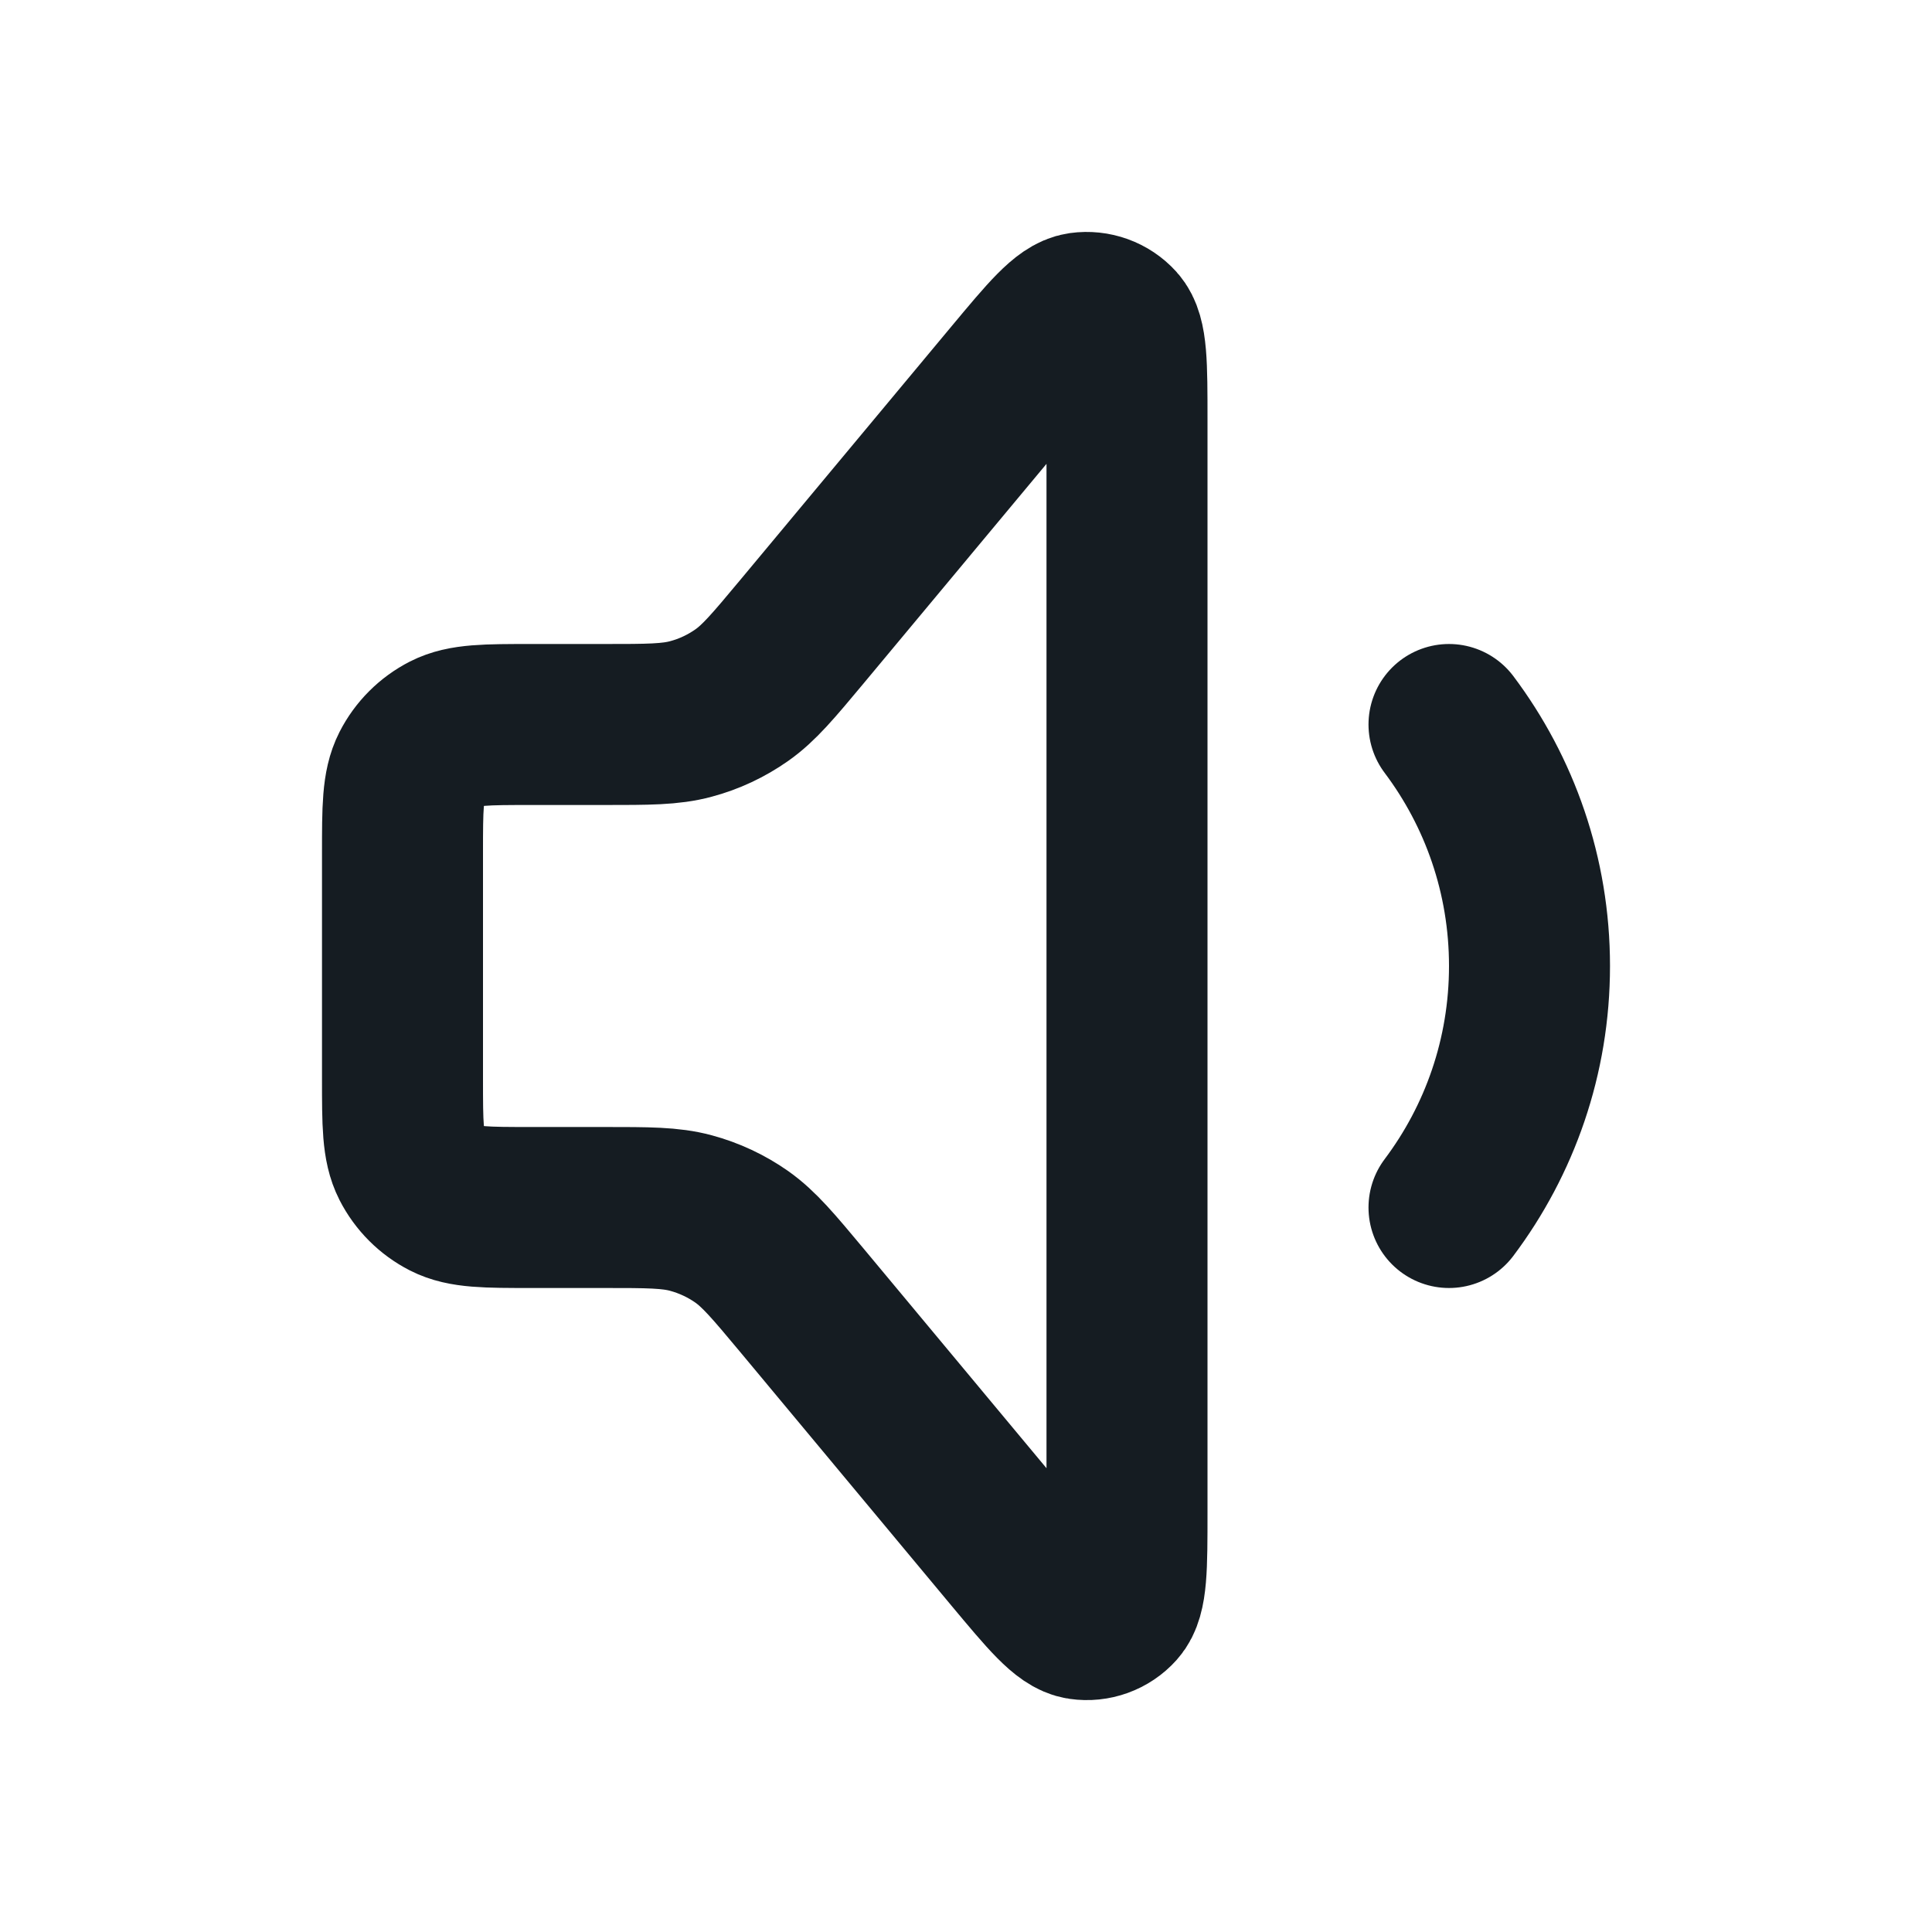
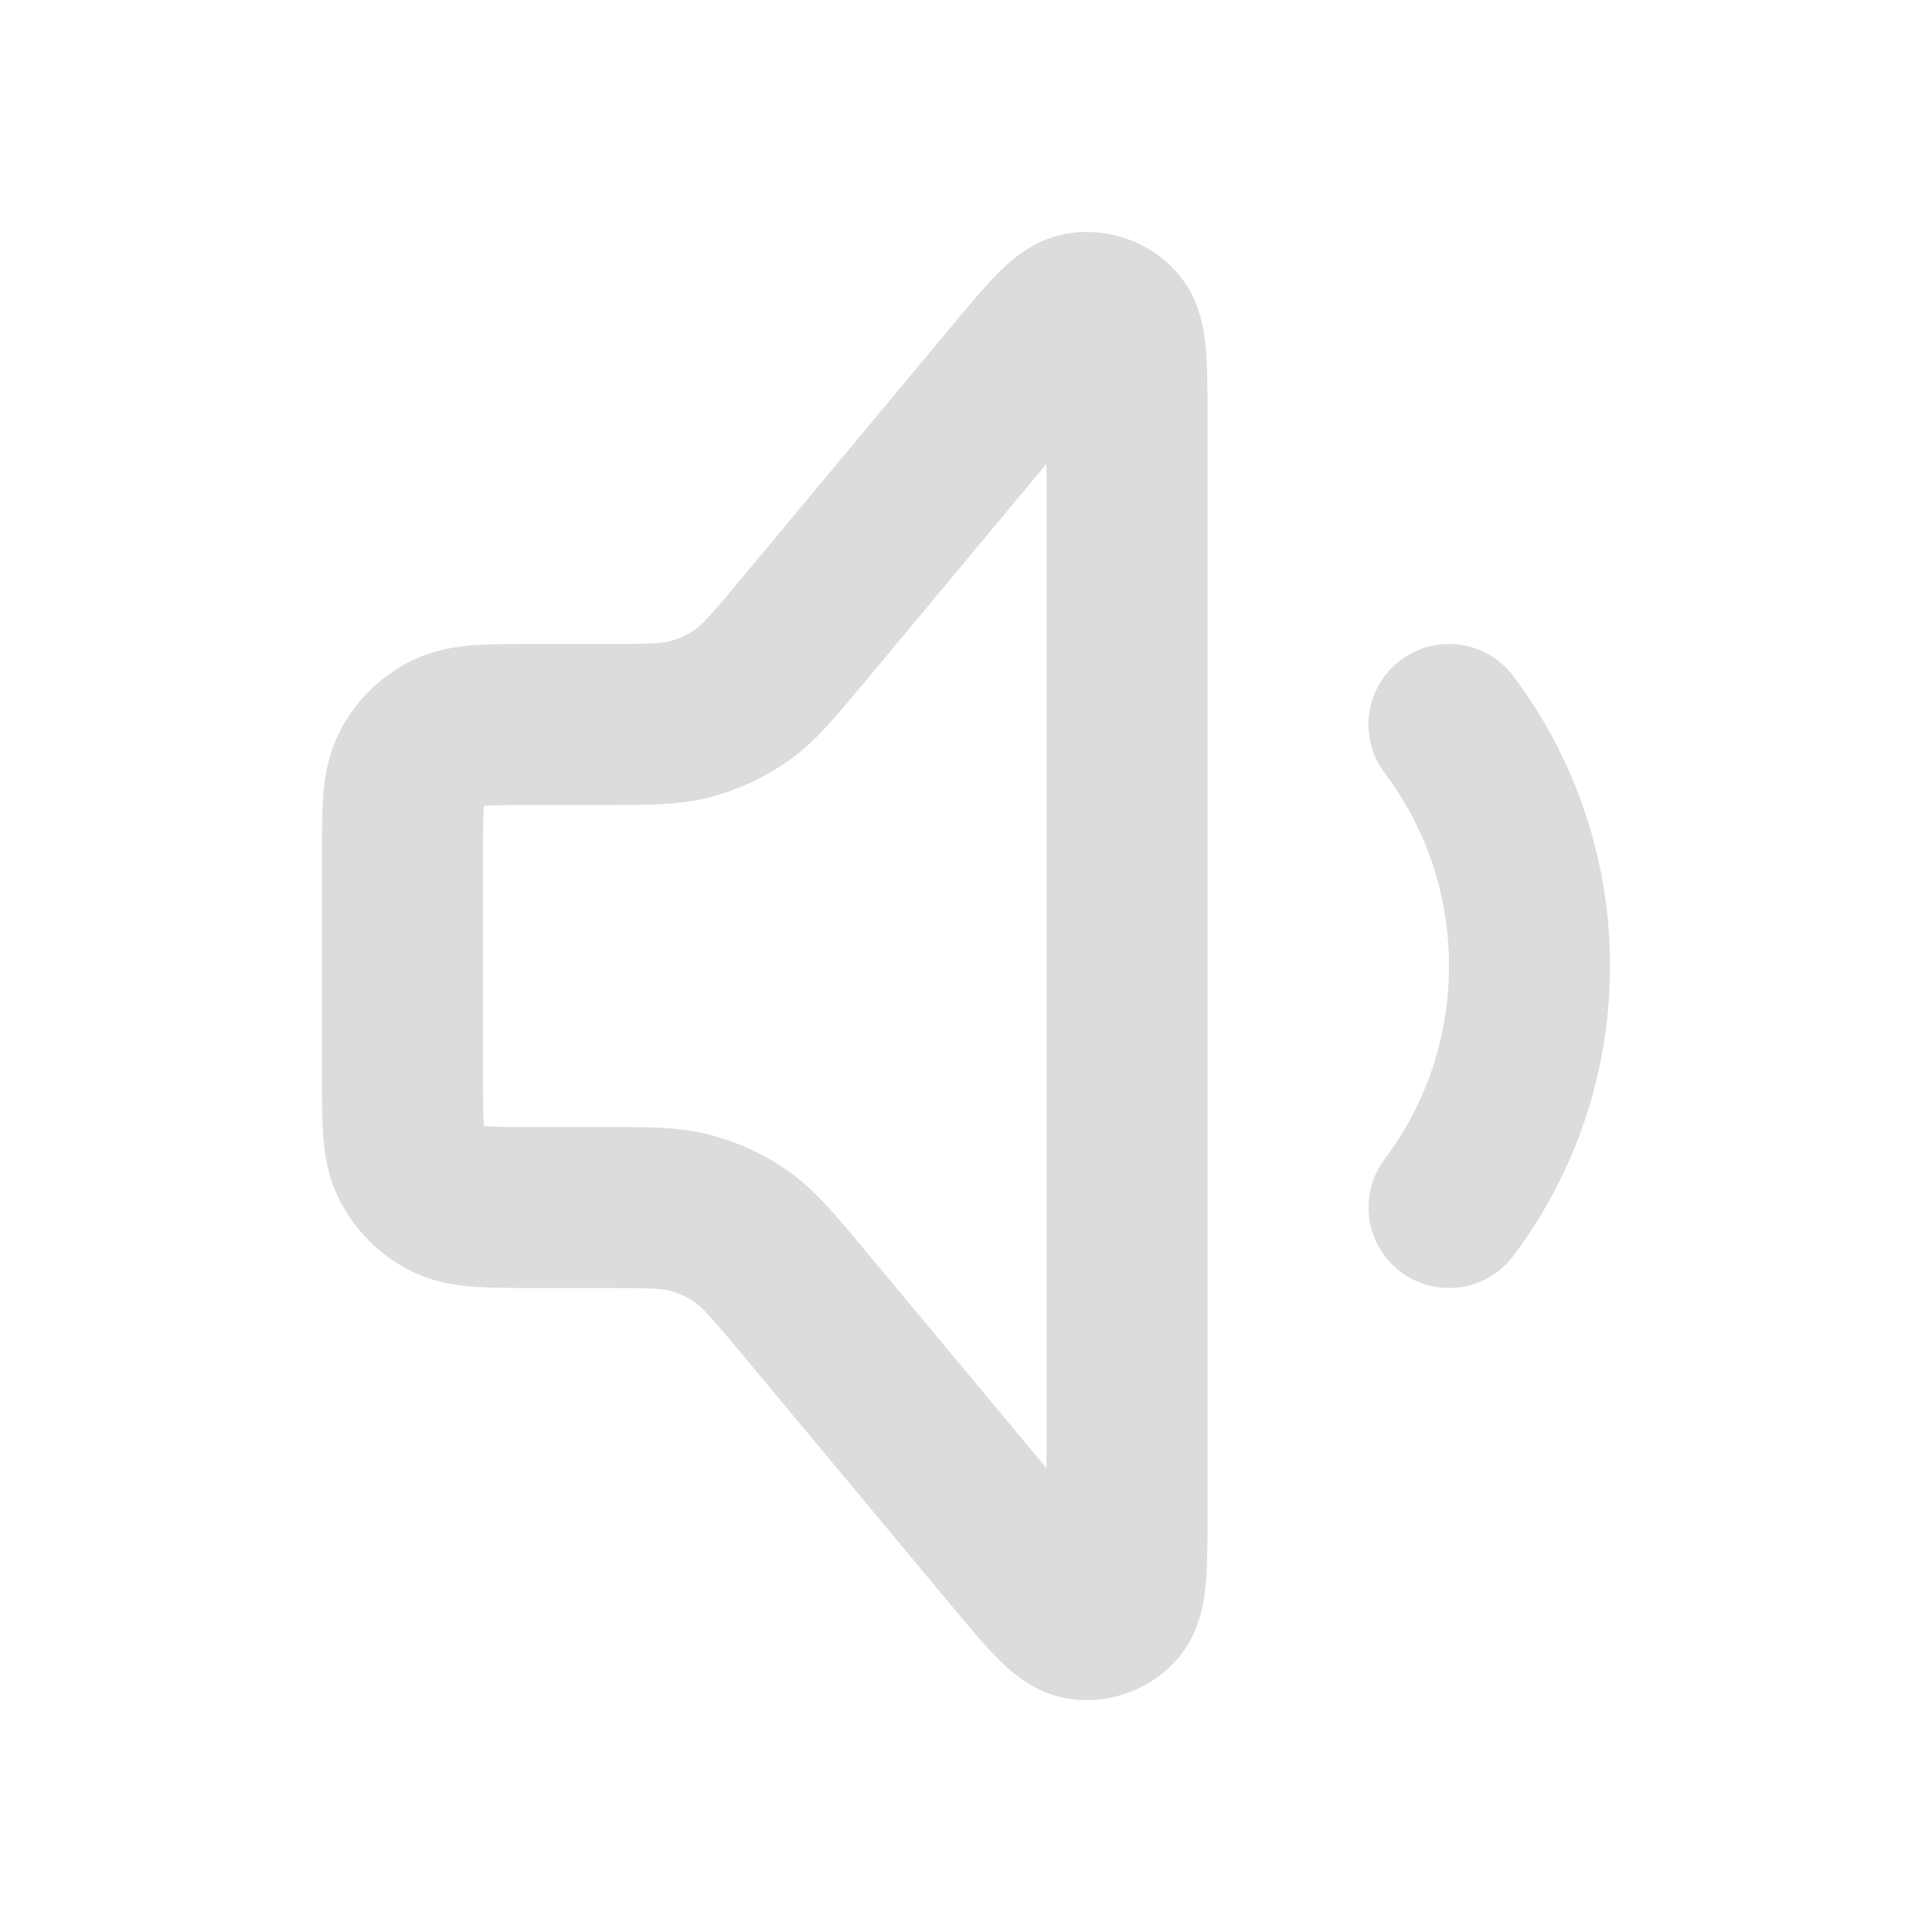
<svg xmlns="http://www.w3.org/2000/svg" width="24px" height="24px" viewBox="0 0 24 24" fill="none">
-   <path d="M18 9C18.628 9.836 19 10.874 19 12C19 13.126 18.628 14.164 18 15M6.6 9H7.501C8.052 9 8.328 9 8.583 8.931C8.809 8.871 9.023 8.77 9.214 8.636C9.43 8.484 9.607 8.272 9.96 7.849L12.585 4.698C13.021 4.175 13.239 3.913 13.429 3.886C13.594 3.863 13.76 3.923 13.871 4.046C14 4.189 14 4.529 14 5.21V18.79C14 19.471 14 19.811 13.871 19.954C13.76 20.078 13.594 20.138 13.429 20.114C13.239 20.087 13.021 19.825 12.585 19.303L9.96 16.151C9.607 15.728 9.43 15.517 9.214 15.364C9.023 15.23 8.809 15.13 8.583 15.069C8.328 15 8.052 15 7.501 15H6.6C6.04 15 5.76 15 5.546 14.891C5.358 14.795 5.205 14.642 5.109 14.454C5 14.24 5 13.96 5 13.4V10.6C5 10.04 5 9.76 5.109 9.546C5.205 9.358 5.358 9.205 5.546 9.109C5.76 9 6.04 9 6.6 9Z" stroke="#151C22" stroke-width="2" stroke-linecap="round" stroke-linejoin="round" />
+   <path d="M18 9C18.628 9.836 19 10.874 19 12C19 13.126 18.628 14.164 18 15M6.6 9H7.501C8.052 9 8.328 9 8.583 8.931C8.809 8.871 9.023 8.77 9.214 8.636C9.43 8.484 9.607 8.272 9.96 7.849L12.585 4.698C13.021 4.175 13.239 3.913 13.429 3.886C13.594 3.863 13.76 3.923 13.871 4.046C14 4.189 14 4.529 14 5.21V18.79C14 19.471 14 19.811 13.871 19.954C13.76 20.078 13.594 20.138 13.429 20.114C13.239 20.087 13.021 19.825 12.585 19.303L9.96 16.151C9.607 15.728 9.43 15.517 9.214 15.364C9.023 15.23 8.809 15.13 8.583 15.069C8.328 15 8.052 15 7.501 15H6.6C6.04 15 5.76 15 5.546 14.891C5.358 14.795 5.205 14.642 5.109 14.454C5 14.24 5 13.96 5 13.4V10.6C5 10.04 5 9.76 5.109 9.546C5.205 9.358 5.358 9.205 5.546 9.109C5.76 9 6.04 9 6.6 9Z" stroke="#DCDCDC" stroke-width="2" stroke-linecap="round" stroke-linejoin="round" />
</svg>
